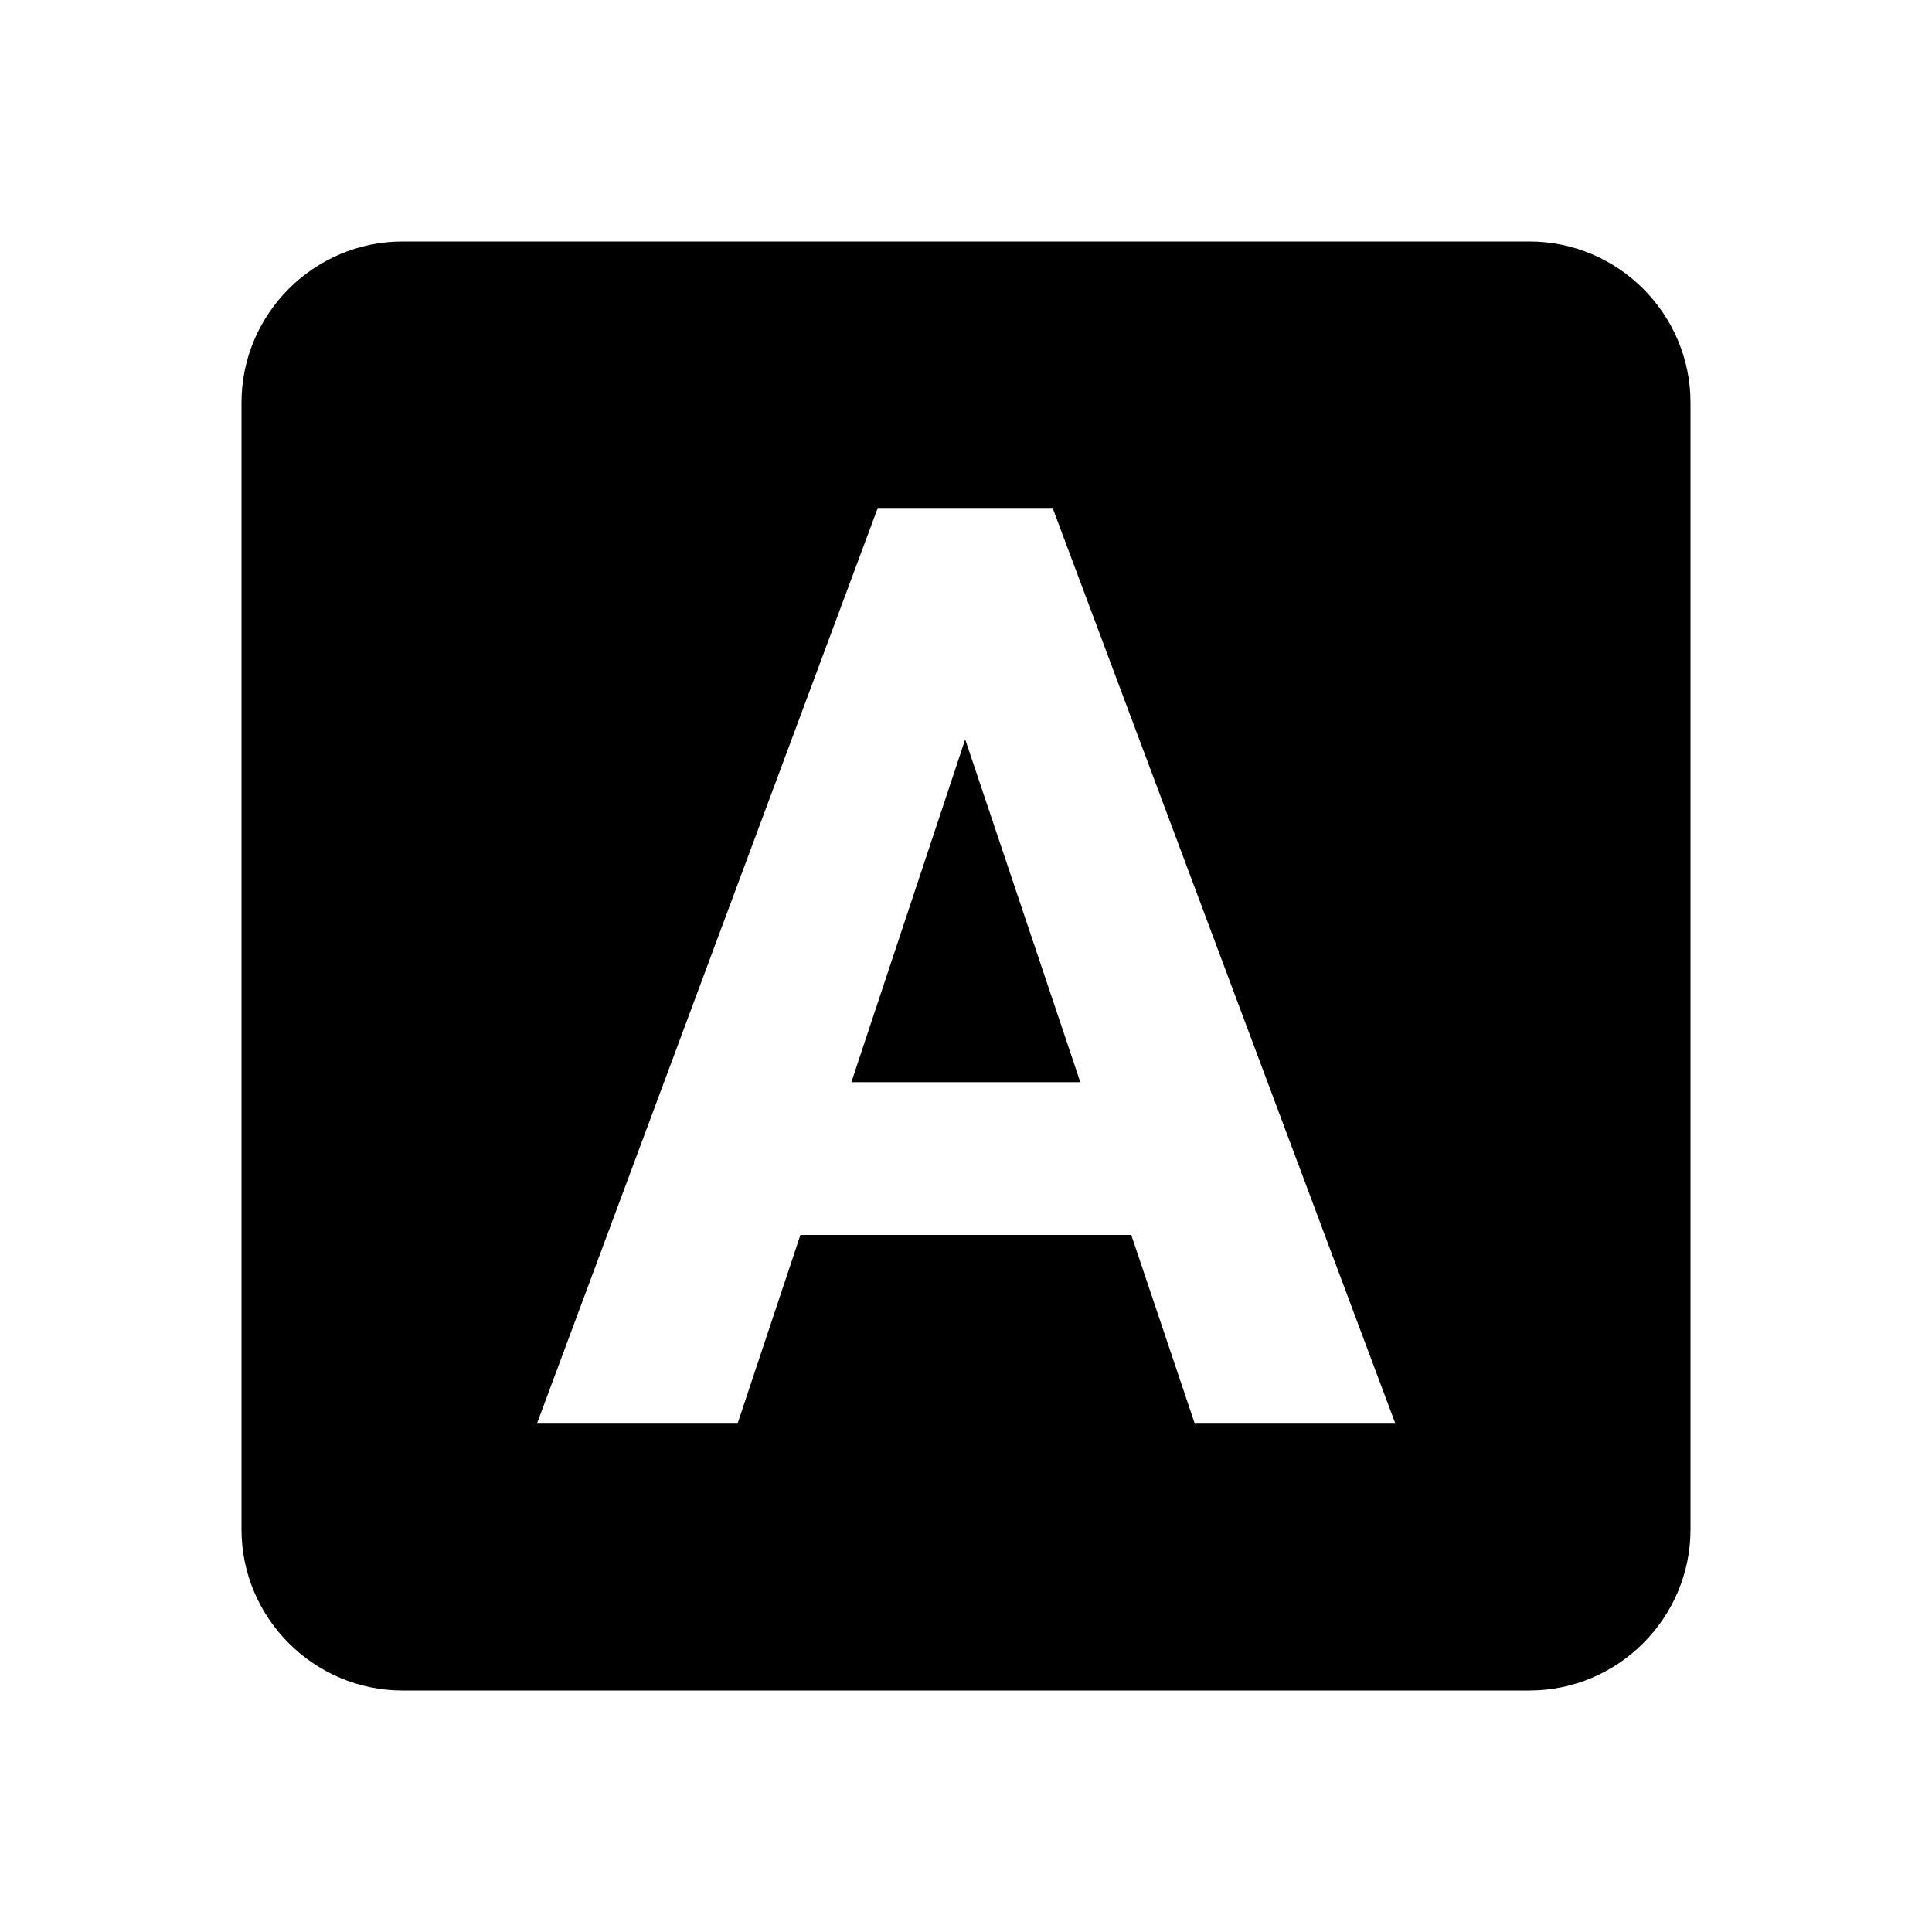
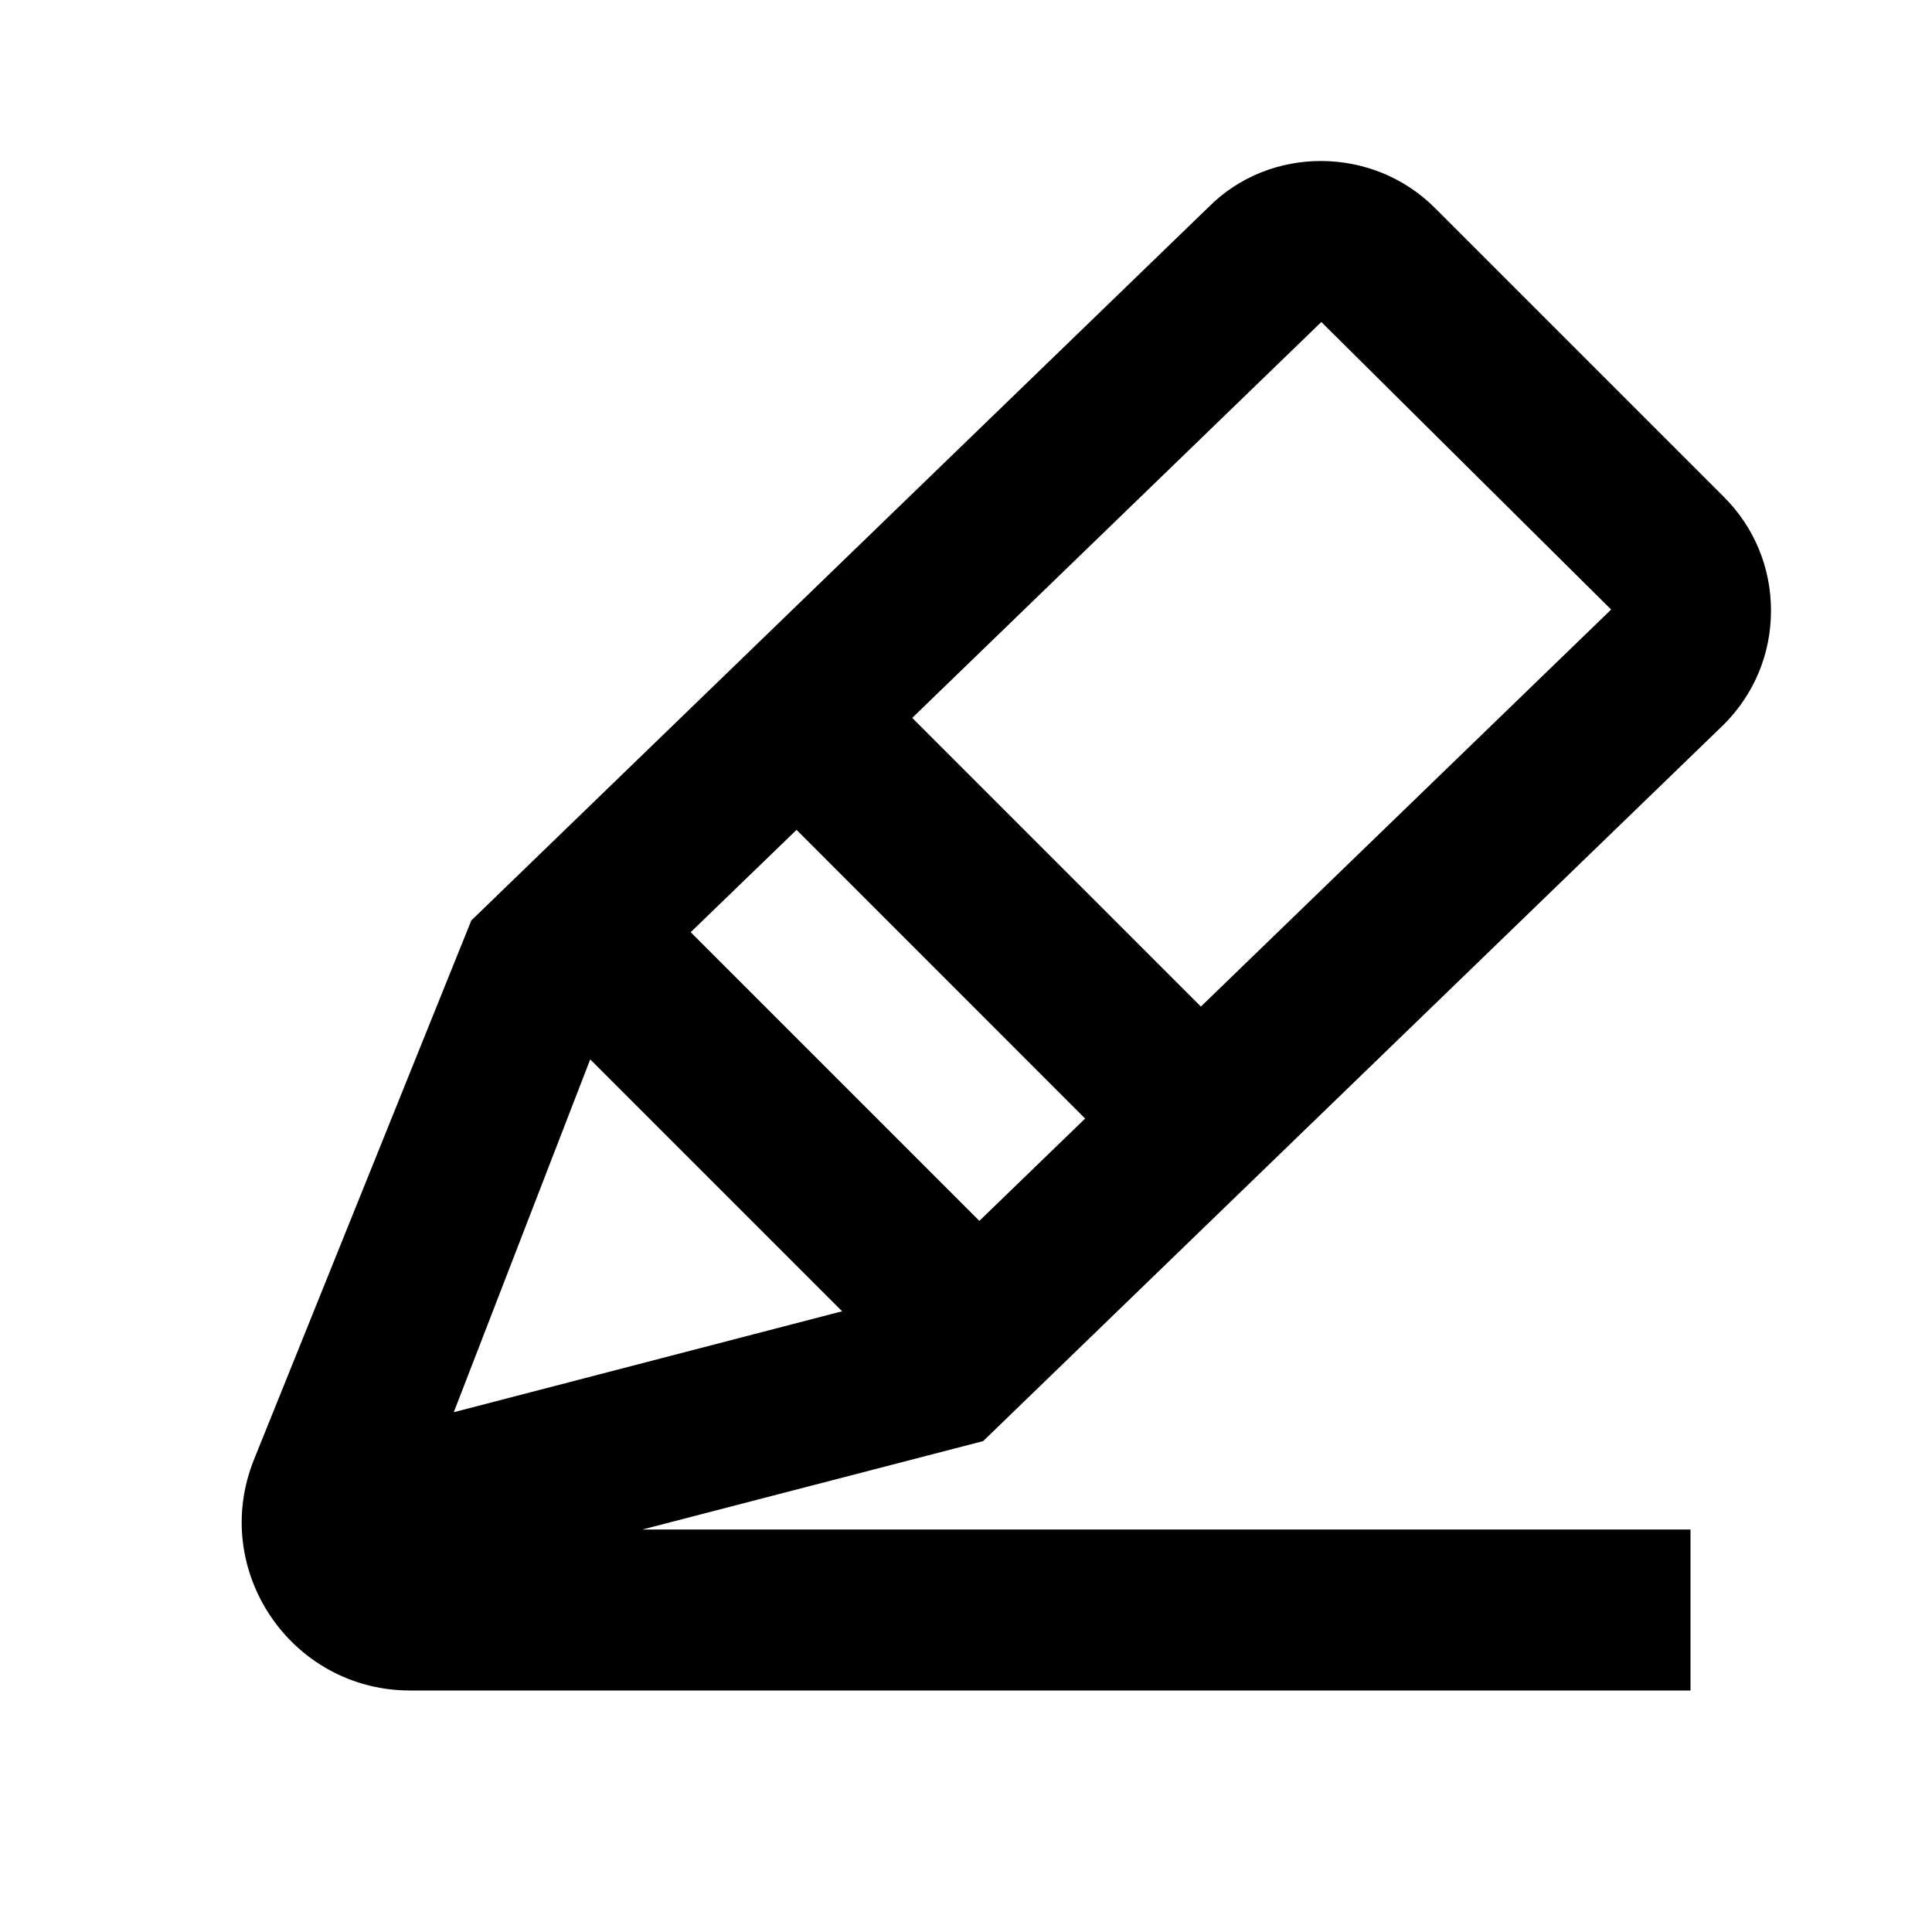
- <svg xmlns="http://www.w3.org/2000/svg" width="24" height="24" viewBox="0 0 24 24">
-   <path d="m0 0h24v24h-24z" fill="none" />
-   <path d="m19 3c1.1 0 2 .9 2 2v14c0 1.1-.9 2-2 2h-14c-1.1 0-2-.9-2-2v-14c0-1.1.9-2 2-2zm-4.947 12.341.789 2.344h2.492l-4.258-11.375h-2.172l-4.234 11.375h2.492l.781-2.344zm-3.477-1.898 1.414-4.258 1.43 4.258z" />
+ <svg xmlns="http://www.w3.org/2000/svg" fill="#000000" viewBox="0 0 24 24" width="24px" height="24px">
+   <path d="M 16.416 2 C 15.906 1.998 15.396 2.188 15.014 2.572 L 5.855 11.434 L 3.156 18.129 C 2.602 19.503 3.615 21 5.096 21 L 21 21 L 21 19 L 7.98 19 L 12.213 17.902 L 21.414 9 C 21.792 8.622 22 8.12 22 7.586 C 22 7.051 21.792 6.549 21.414 6.172 L 17.828 2.586 C 17.439 2.196 16.927 2.002 16.416 2 z M 16.414 4 L 20.014 7.572 L 14.918 12.504 L 11.332 8.918 L 16.414 4 z M 9.895 10.309 L 13.48 13.895 L 12.166 15.166 L 8.58 11.58 L 9.895 10.309 z M 7.332 13.16 L 10.461 16.289 L 5.637 17.543 L 7.332 13.16 z" />
</svg>
